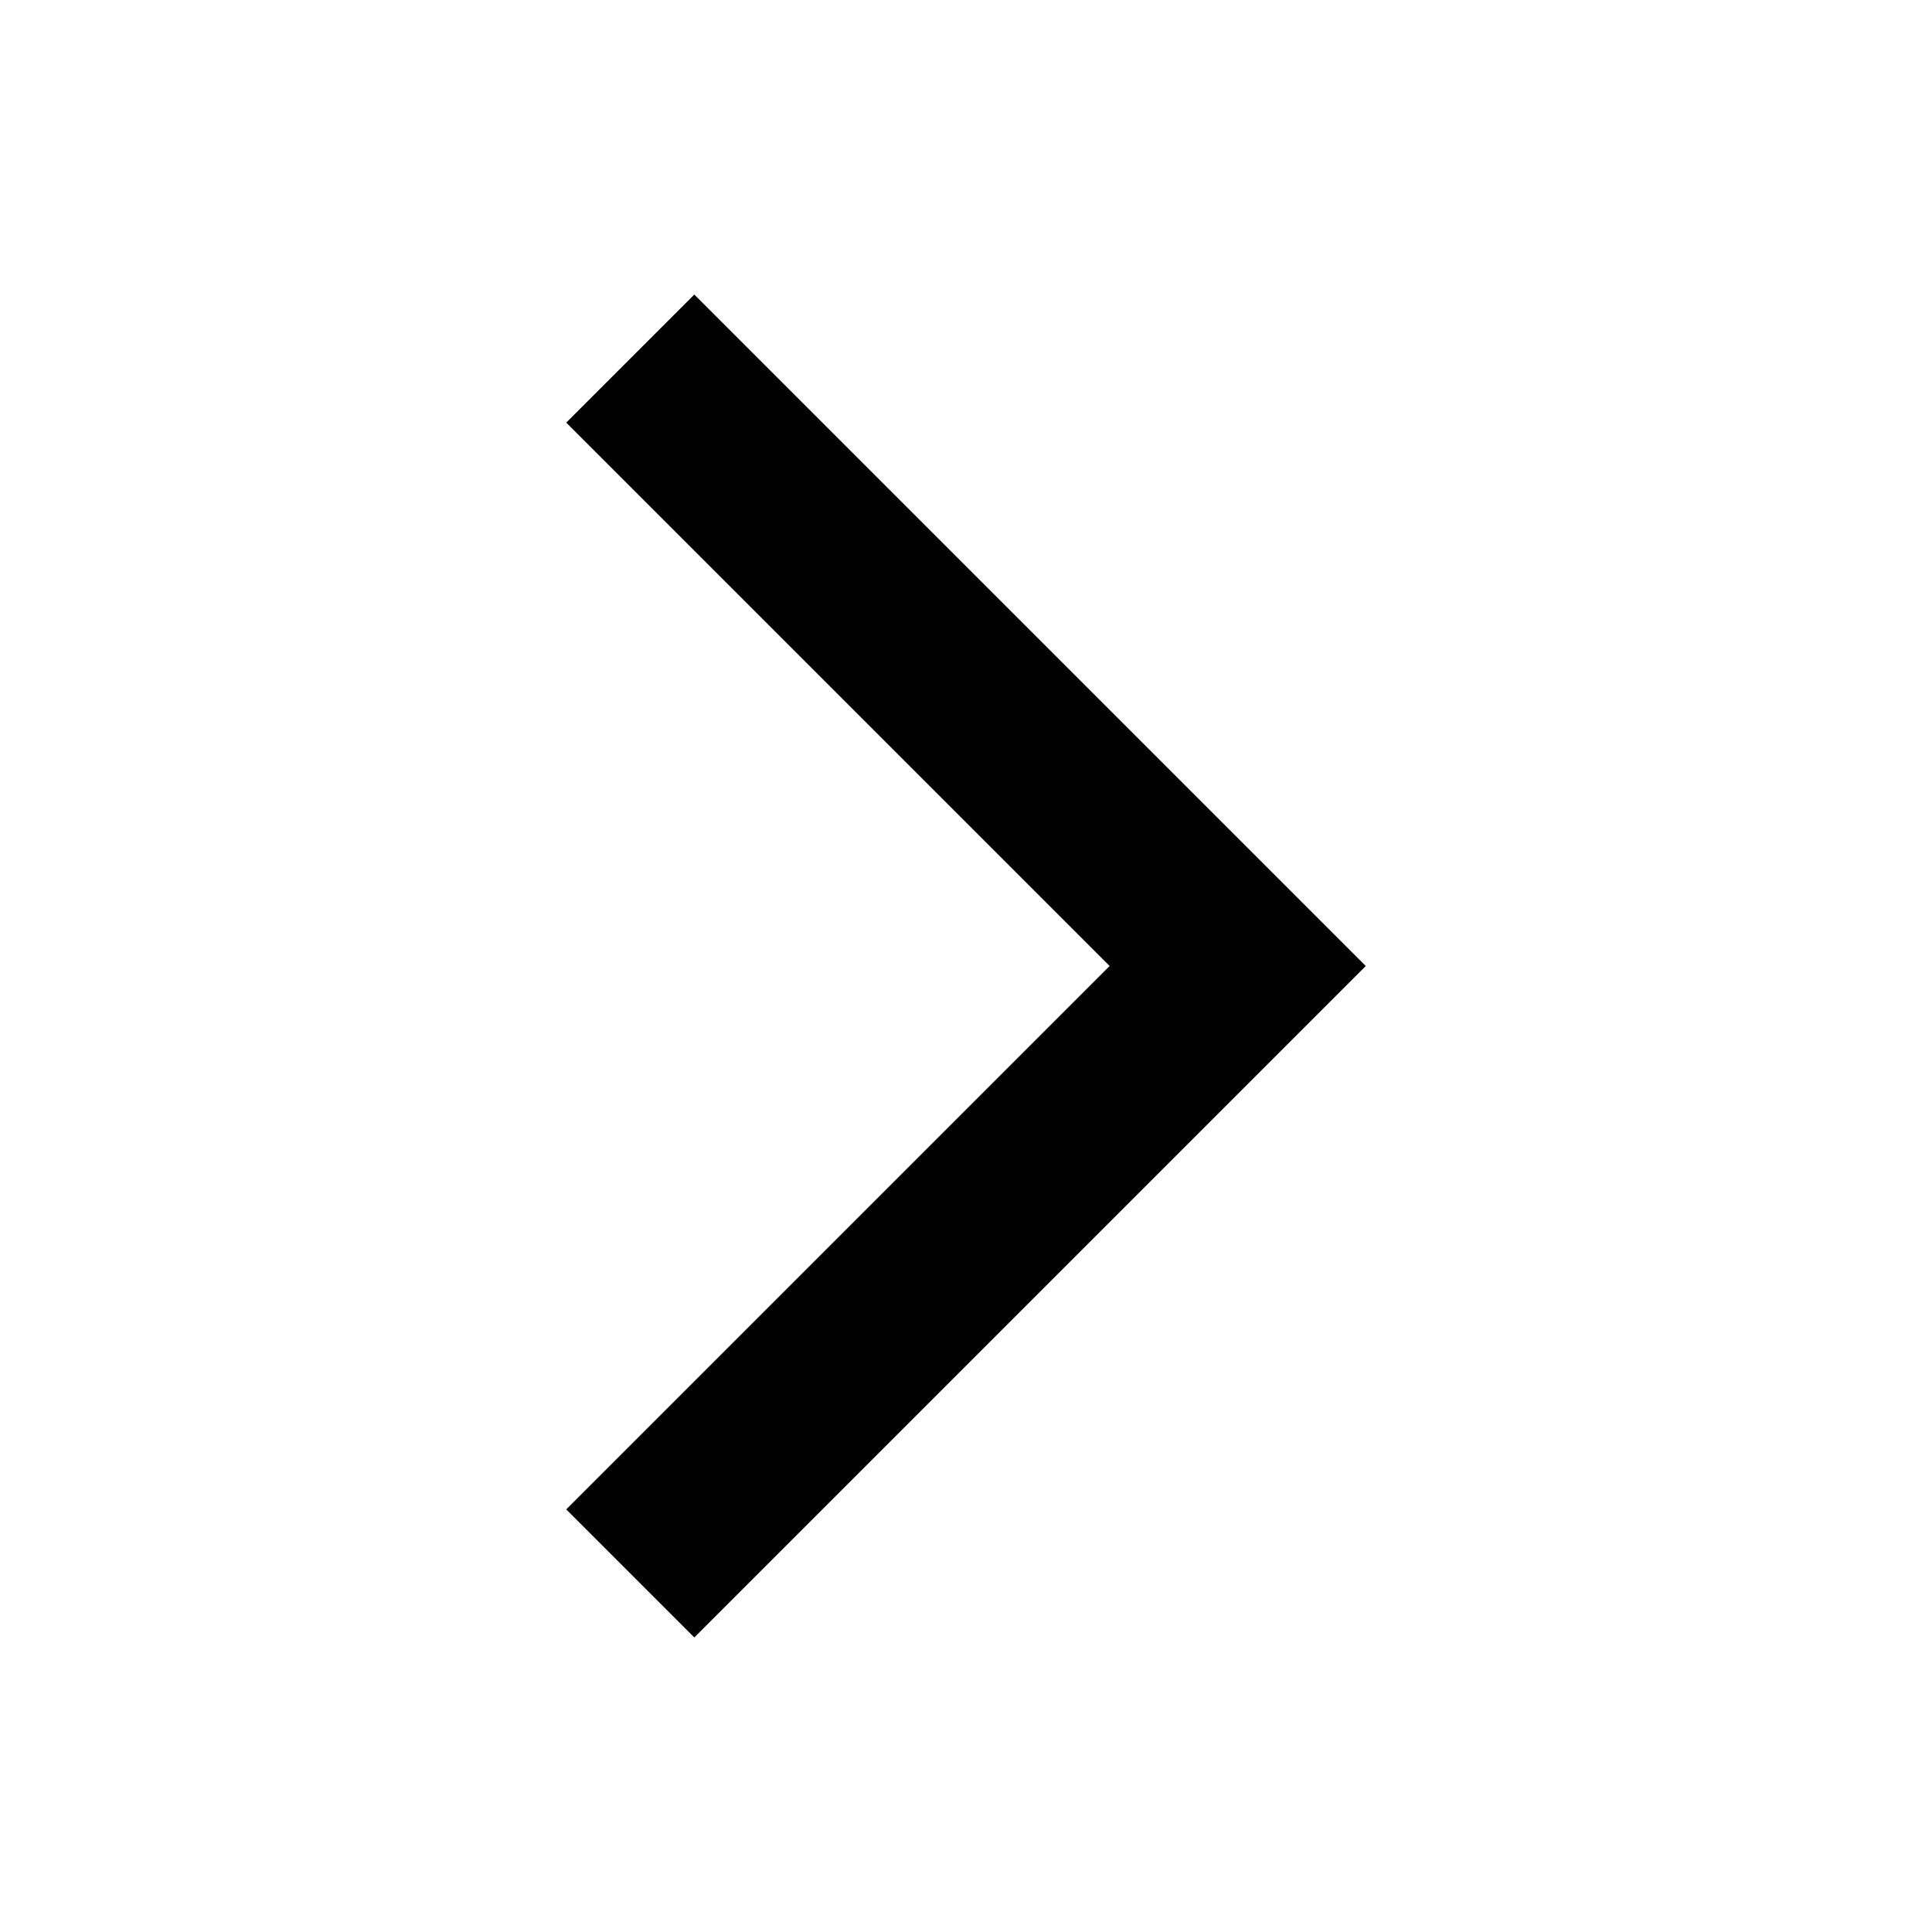
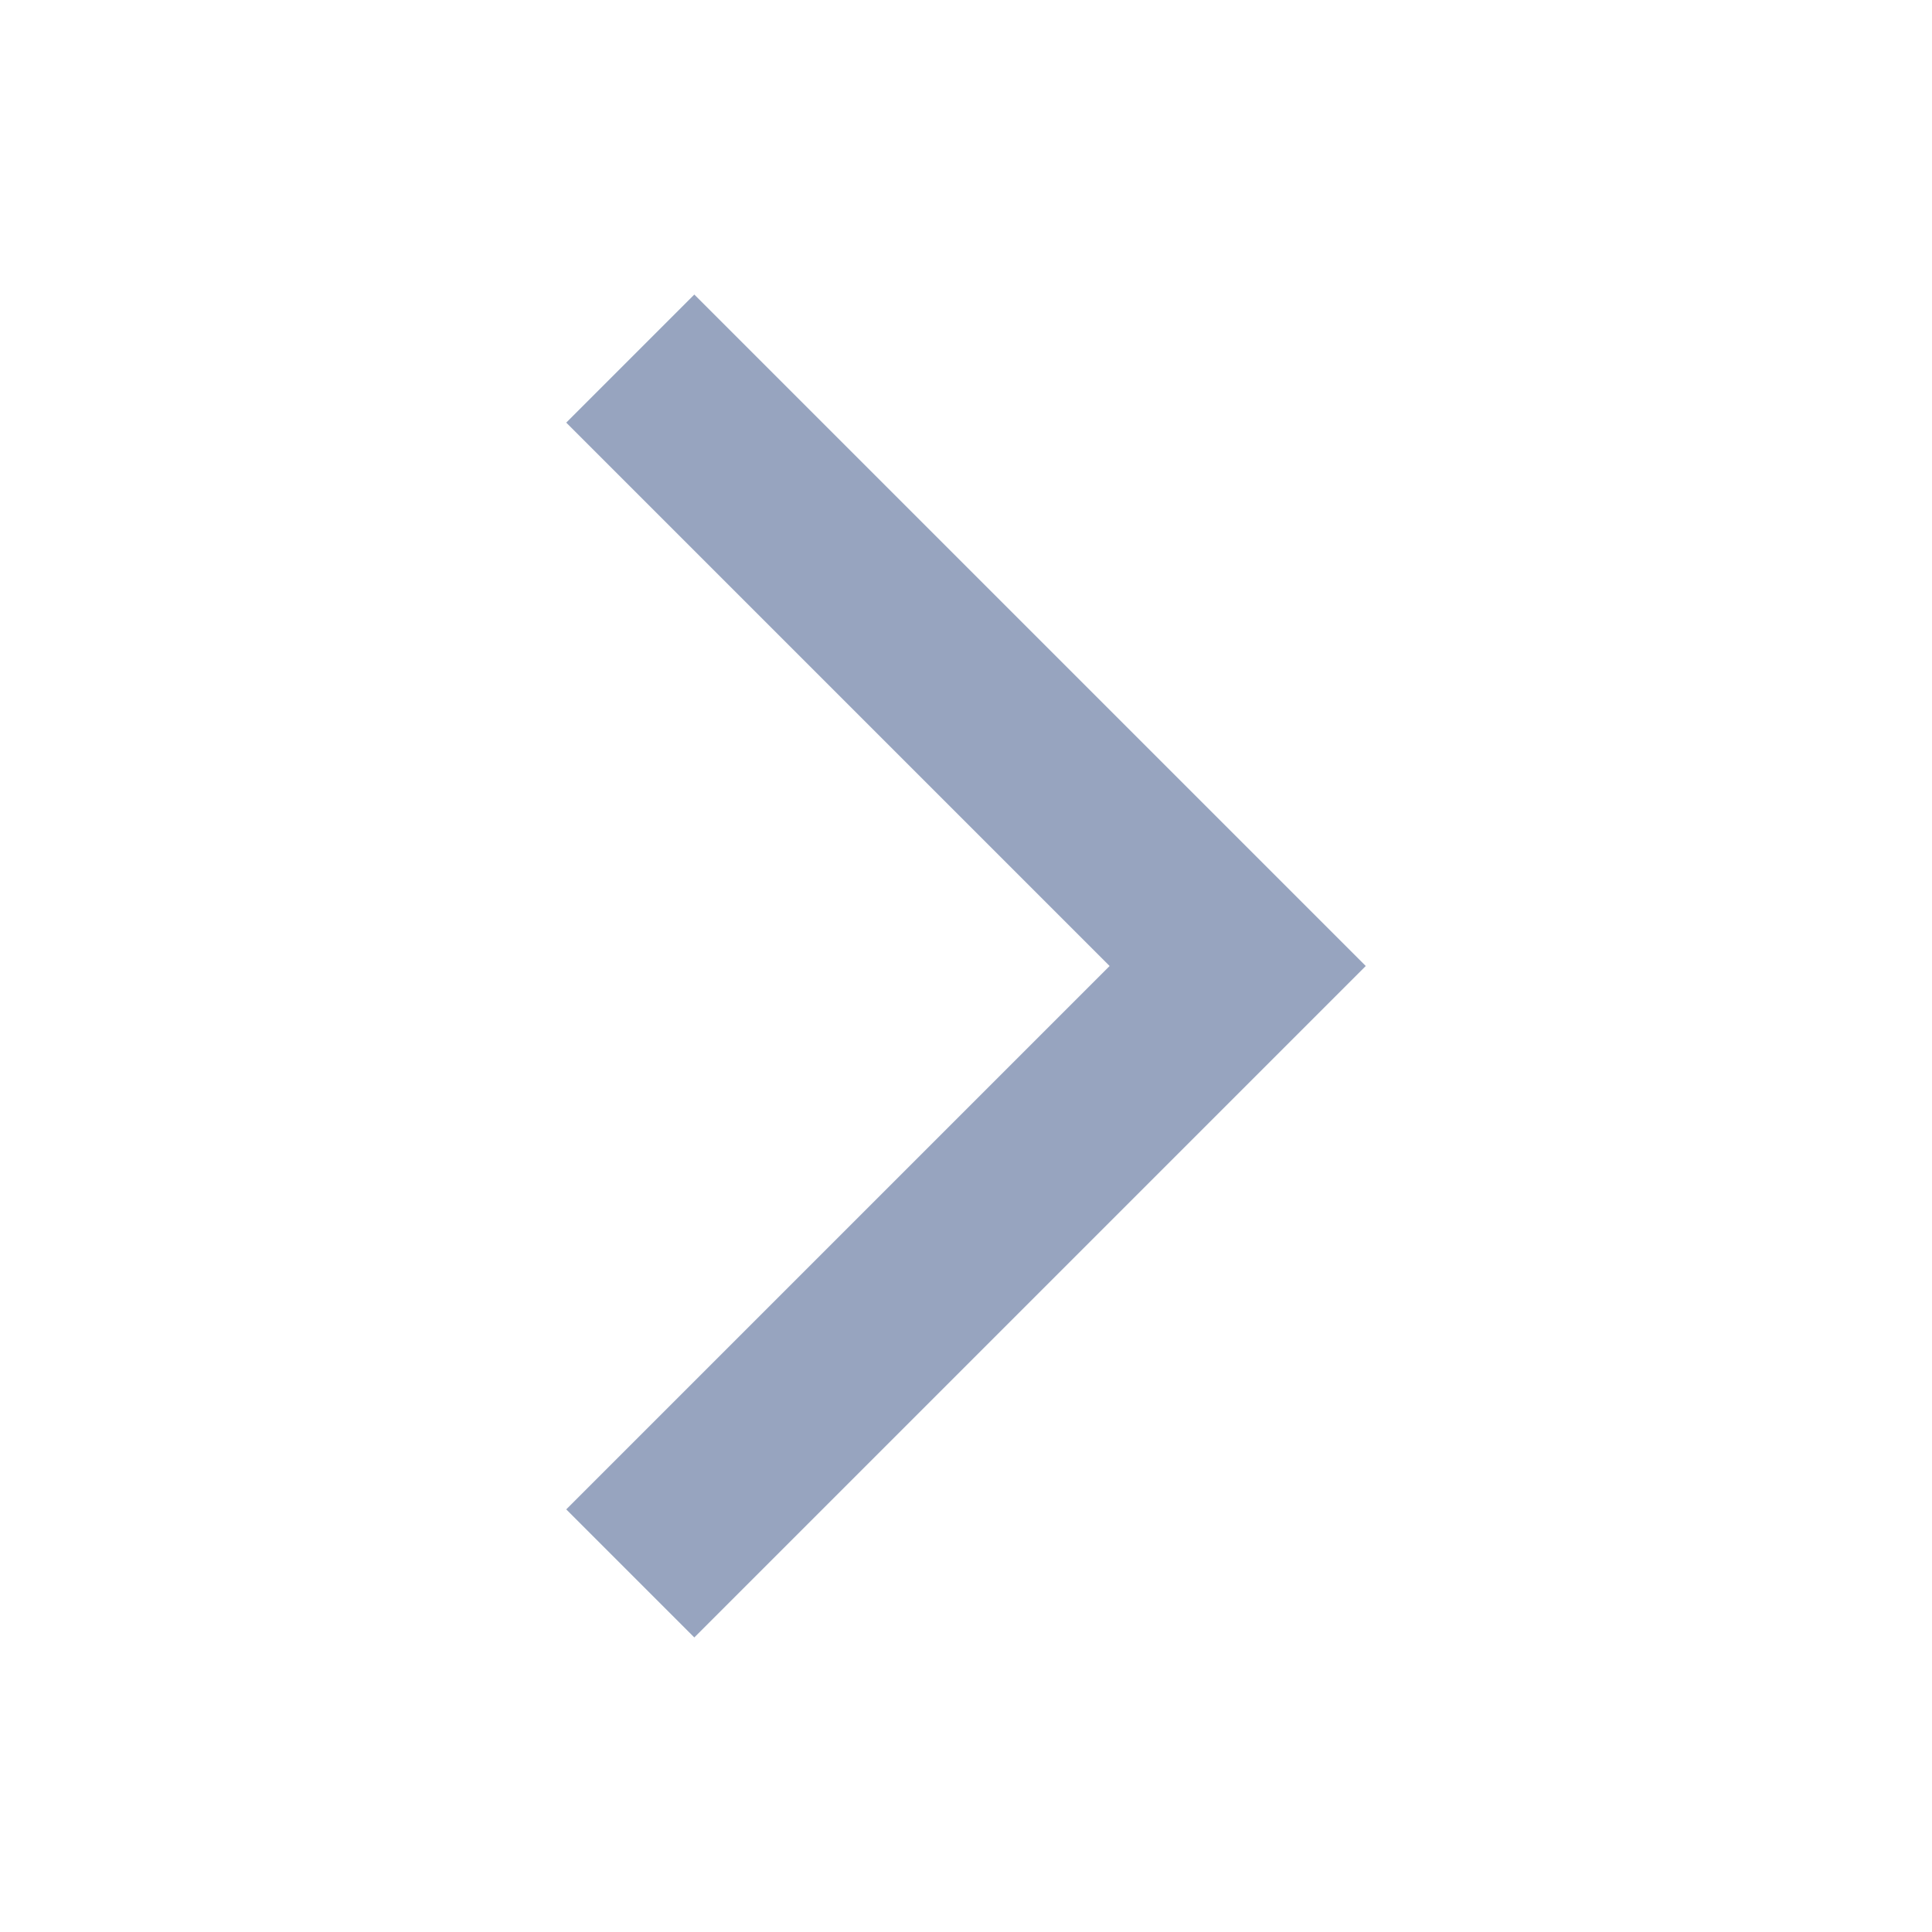
- <svg xmlns="http://www.w3.org/2000/svg" width="24" viewBox="0 0 512 512" class="ionicon">
-   <path d="m184 112 144 144-144 144" fill="none" stroke="currentColor" stroke-linecap="square" stroke-miterlimit="10" stroke-width="48px" />
+ <svg xmlns="http://www.w3.org/2000/svg" viewBox="0 0 512 512">
+   <path d="m184 112 144 144-144 144" fill="none" stroke="hsl(220, 24%, 67%)" stroke-linecap="square" stroke-miterlimit="10" stroke-width="48px" />
</svg>
